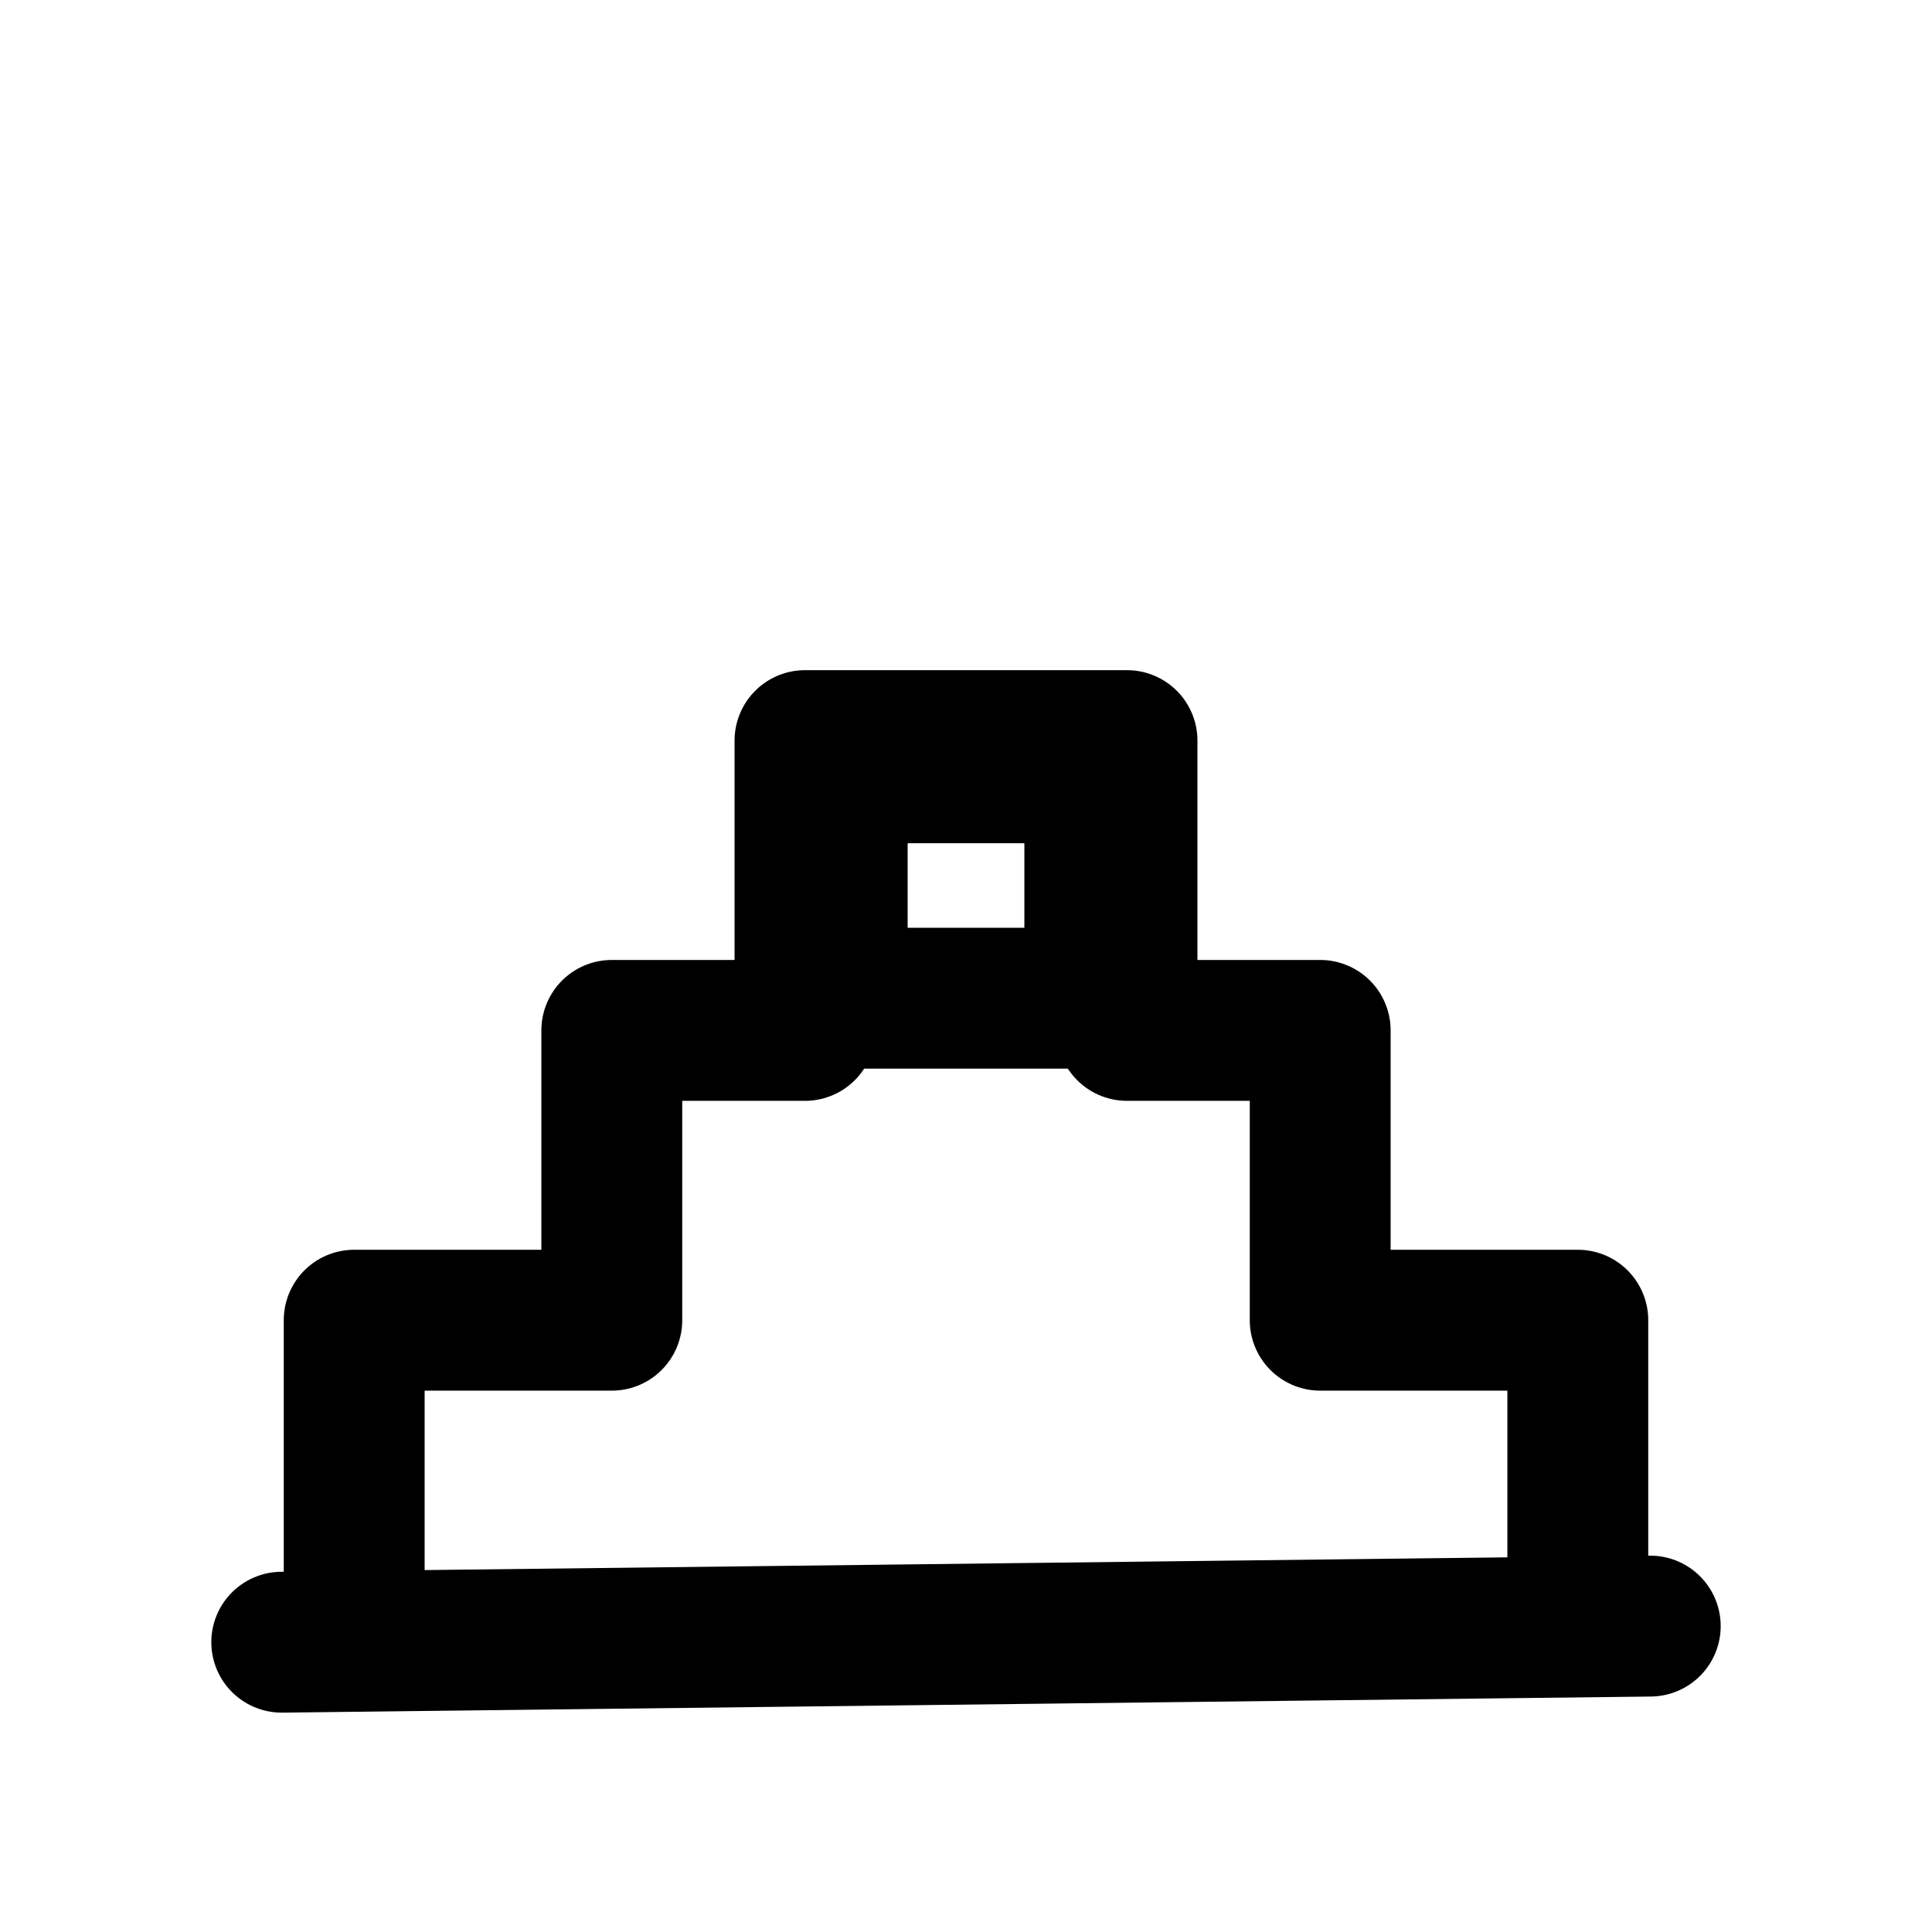
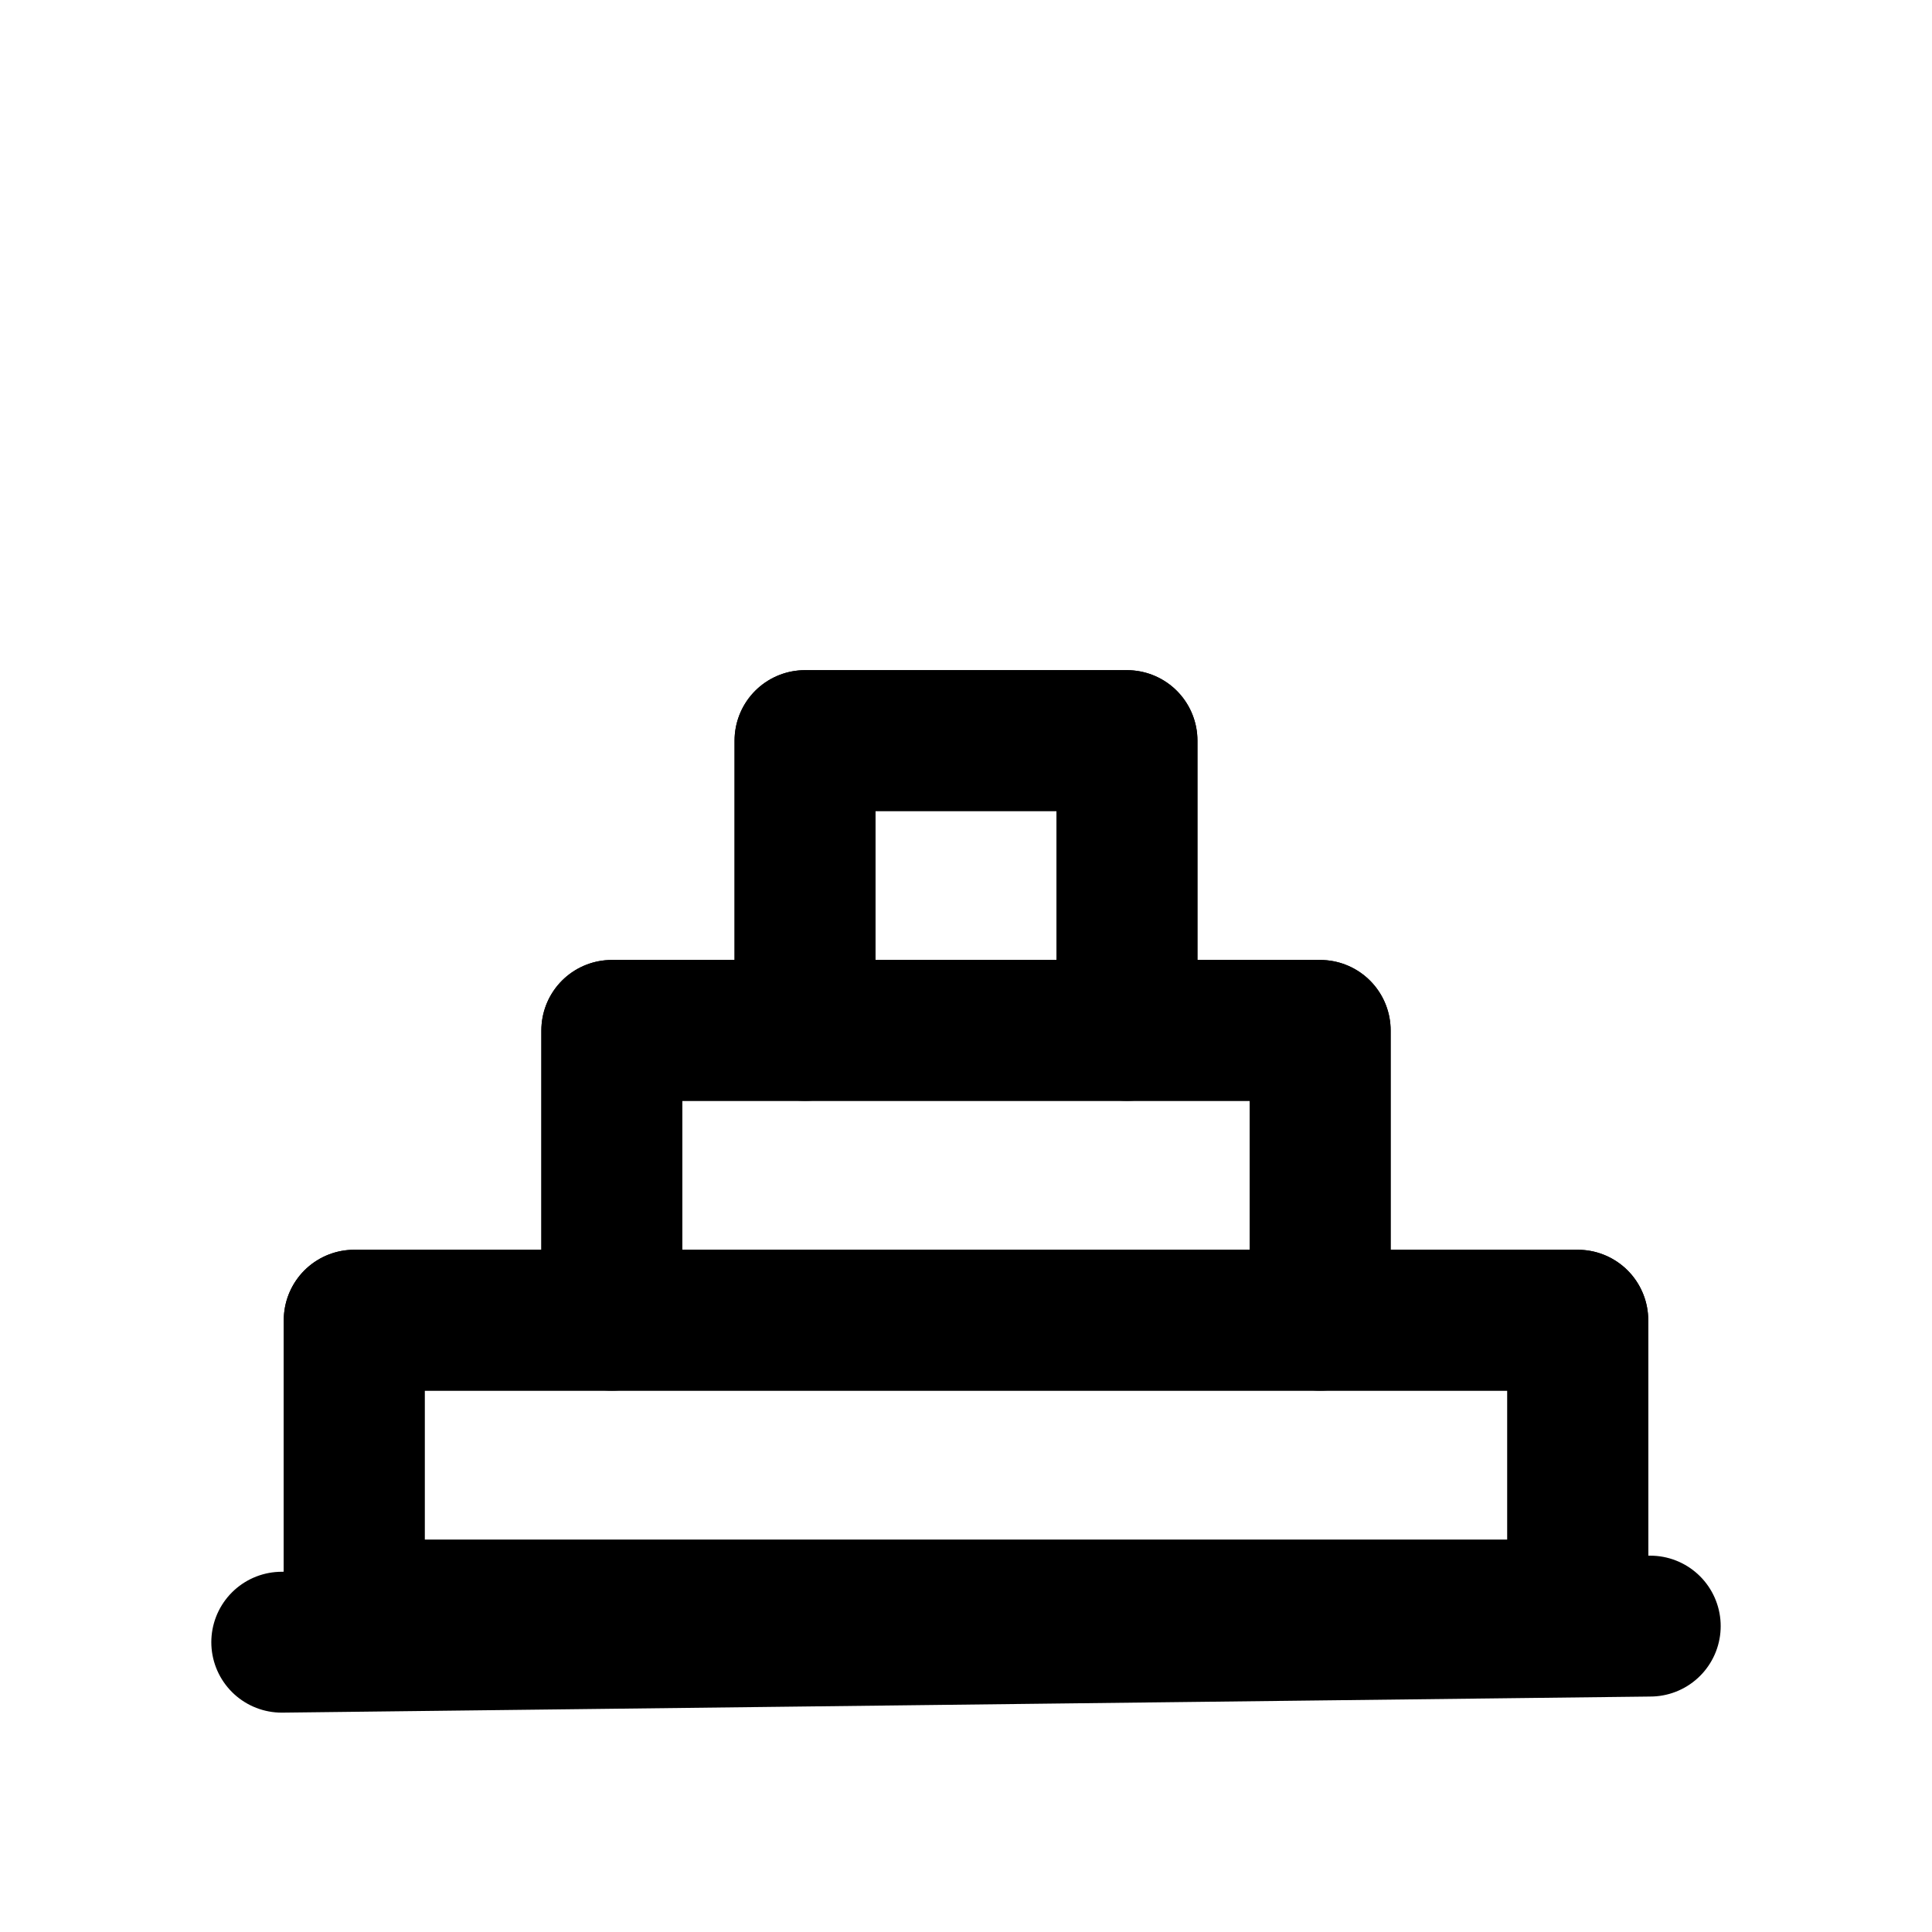
<svg xmlns="http://www.w3.org/2000/svg" viewBox="0 0 24 24" fill="none" stroke="currentColor" stroke-width="1.75" stroke-linecap="round" stroke-linejoin="round">
  <path d="M 3.5 20.4 L 20.5 20.2" />
-   <path d="M 4.4 20 L 4.4 16.4 L 7.6 16.4 L 7.6 12.8 L 10 12.8 L 10 9.2 L 14 9.2 L 14 12.8 L 16.4 12.8 L 16.4 16.4 L 19.6 16.4 L 19.6 20" />
-   <path d="M 10.4 9.6 L 13.6 9.6 L 13.6 12.4 L 10.4 12.4 Z" data-role="mark" data-rest="hidden" />
+   <path d="M 4.4 20 L 4.4 16.4 L 7.6 16.4 L 7.6 12.8 L 10 12.8 L 10 9.2 L 14 9.2 L 14 12.8 L 16.4 12.8 L 16.4 16.4 L 19.6 16.4 L 19.6 20" data-role="body" />
+   <path d="M 4.4 16.4 L 19.6 16.4 L 19.6 20 L 4.4 20 Z" data-role="step" data-rest="hidden" data-step="1" />
+   <path d="M 7.6 12.8 L 16.4 12.8 L 16.4 16.4 L 7.6 16.4 Z" data-role="step" data-rest="hidden" data-step="2" />
+   <path d="M 10 9.2 L 14 9.2 L 14 12.8 L 10 12.8 Z" data-role="step" data-rest="hidden" data-step="3" />
</svg>
